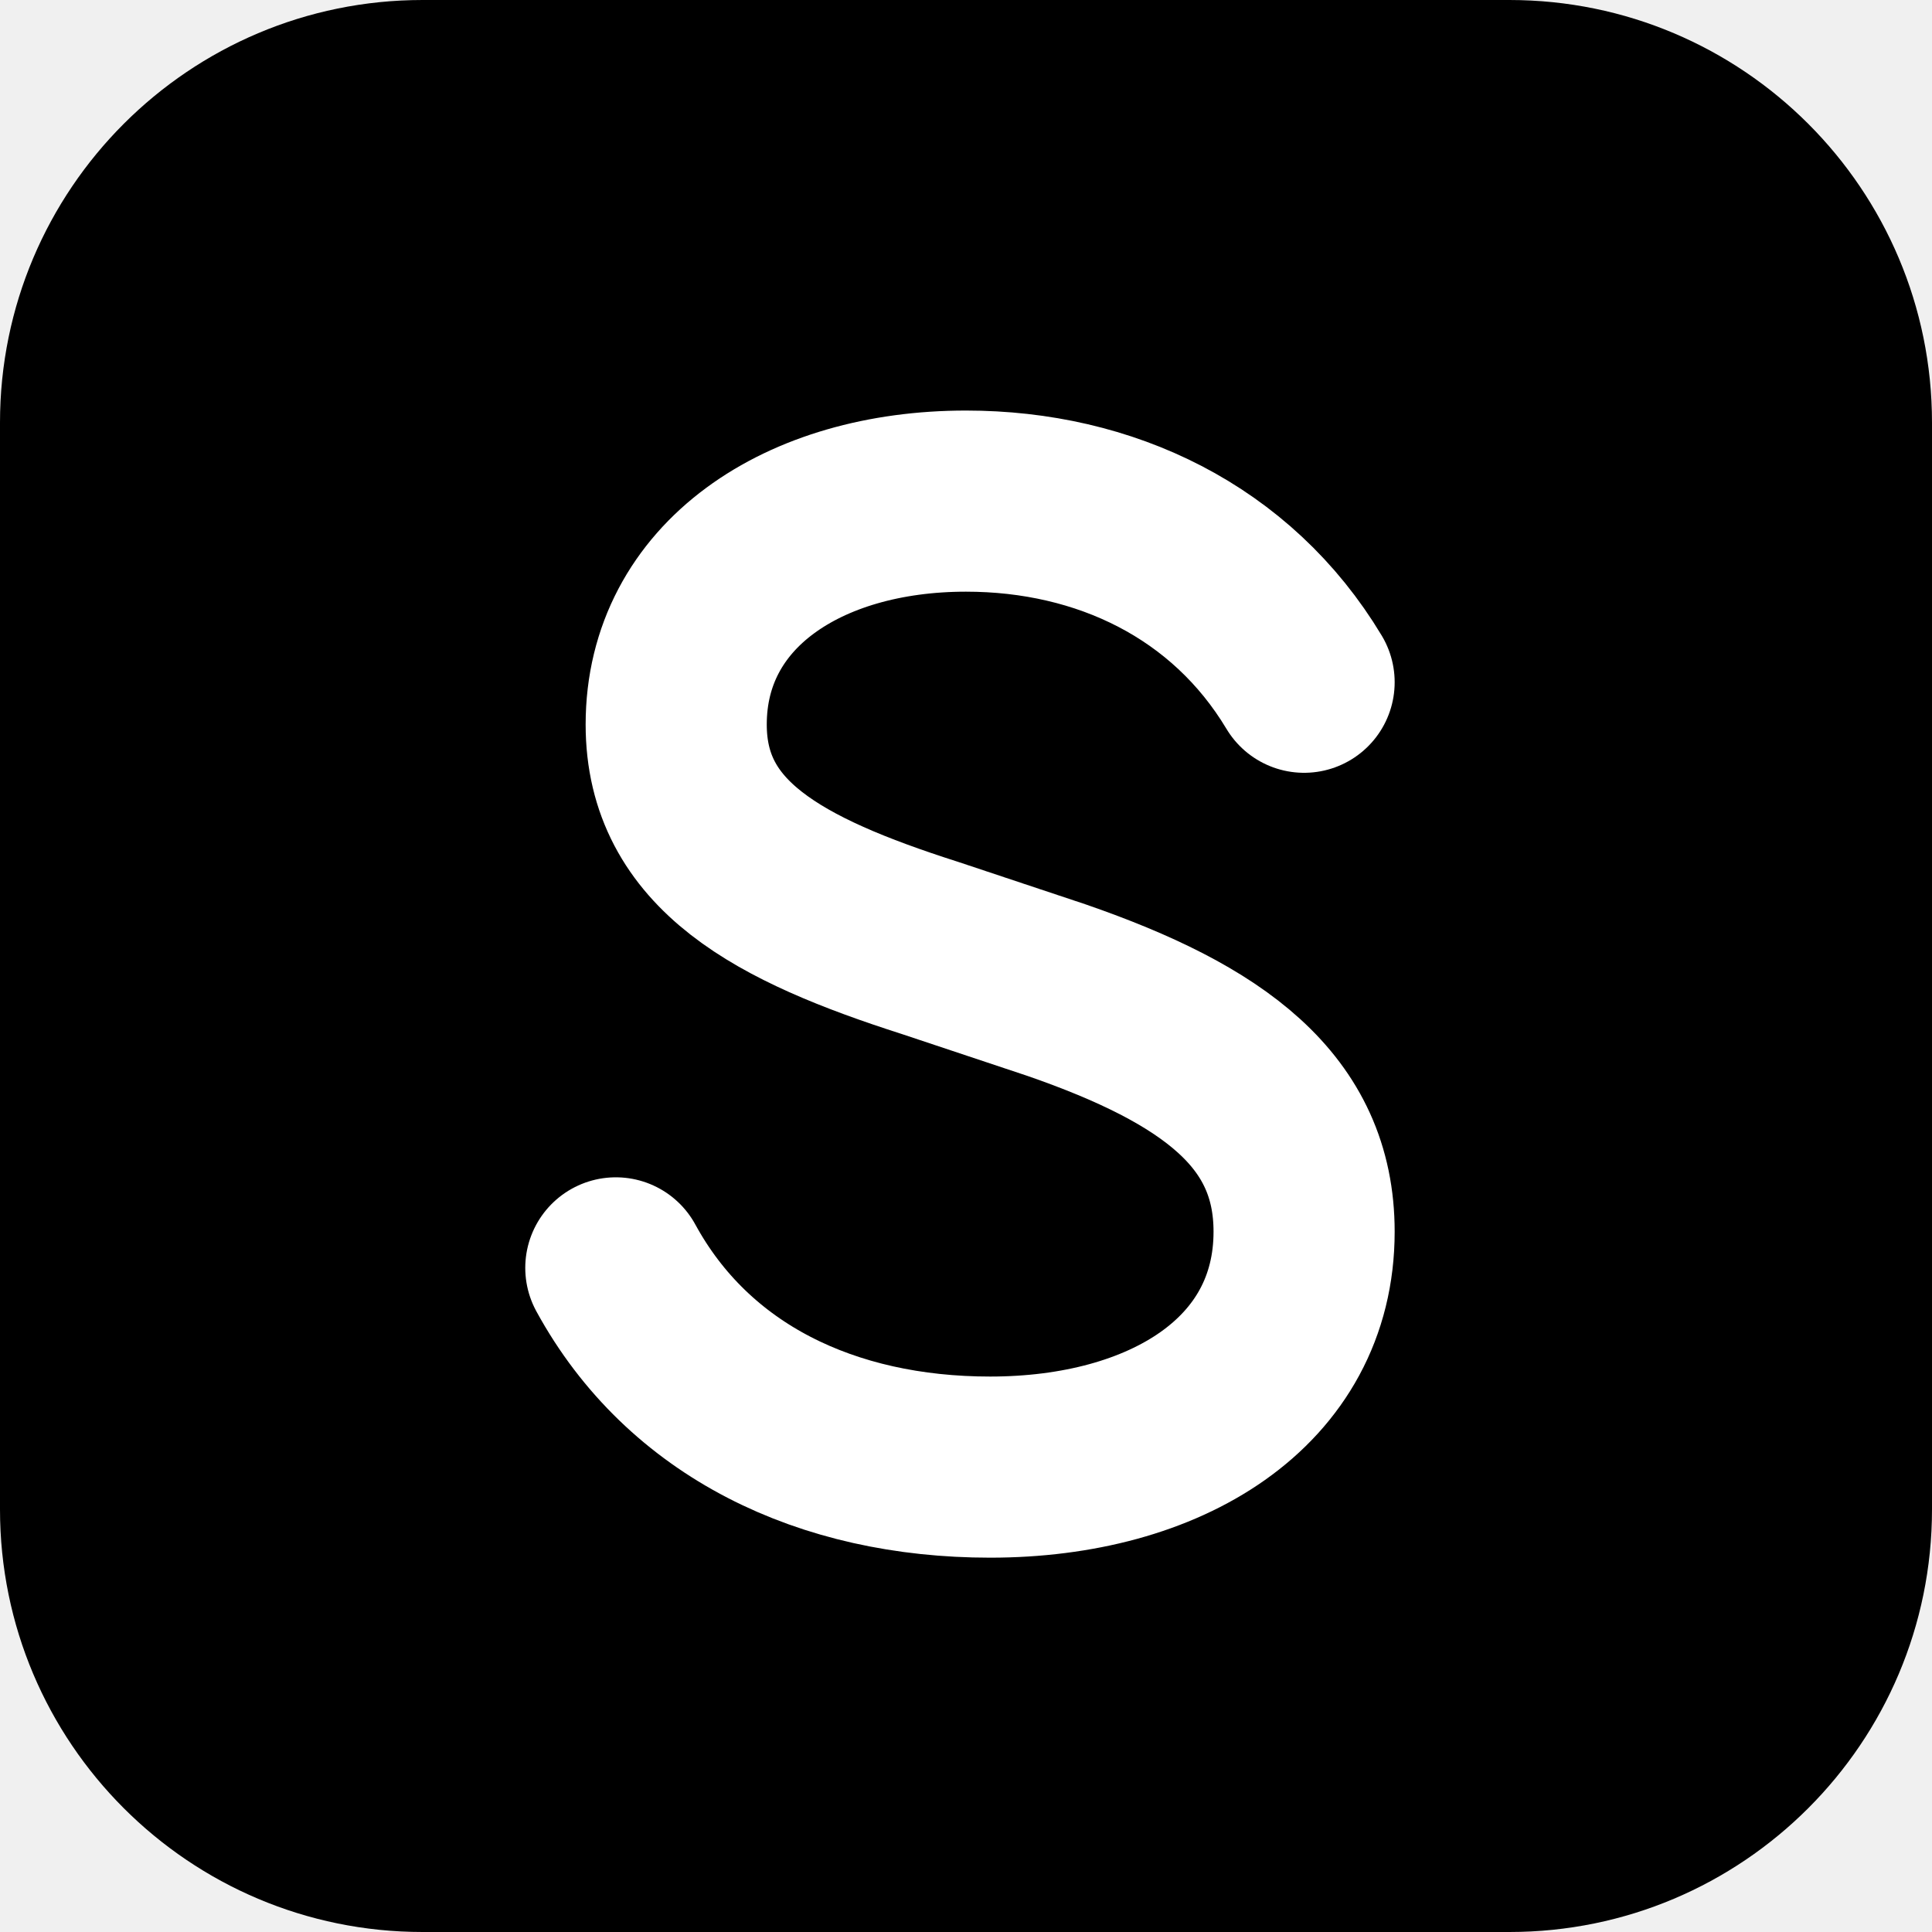
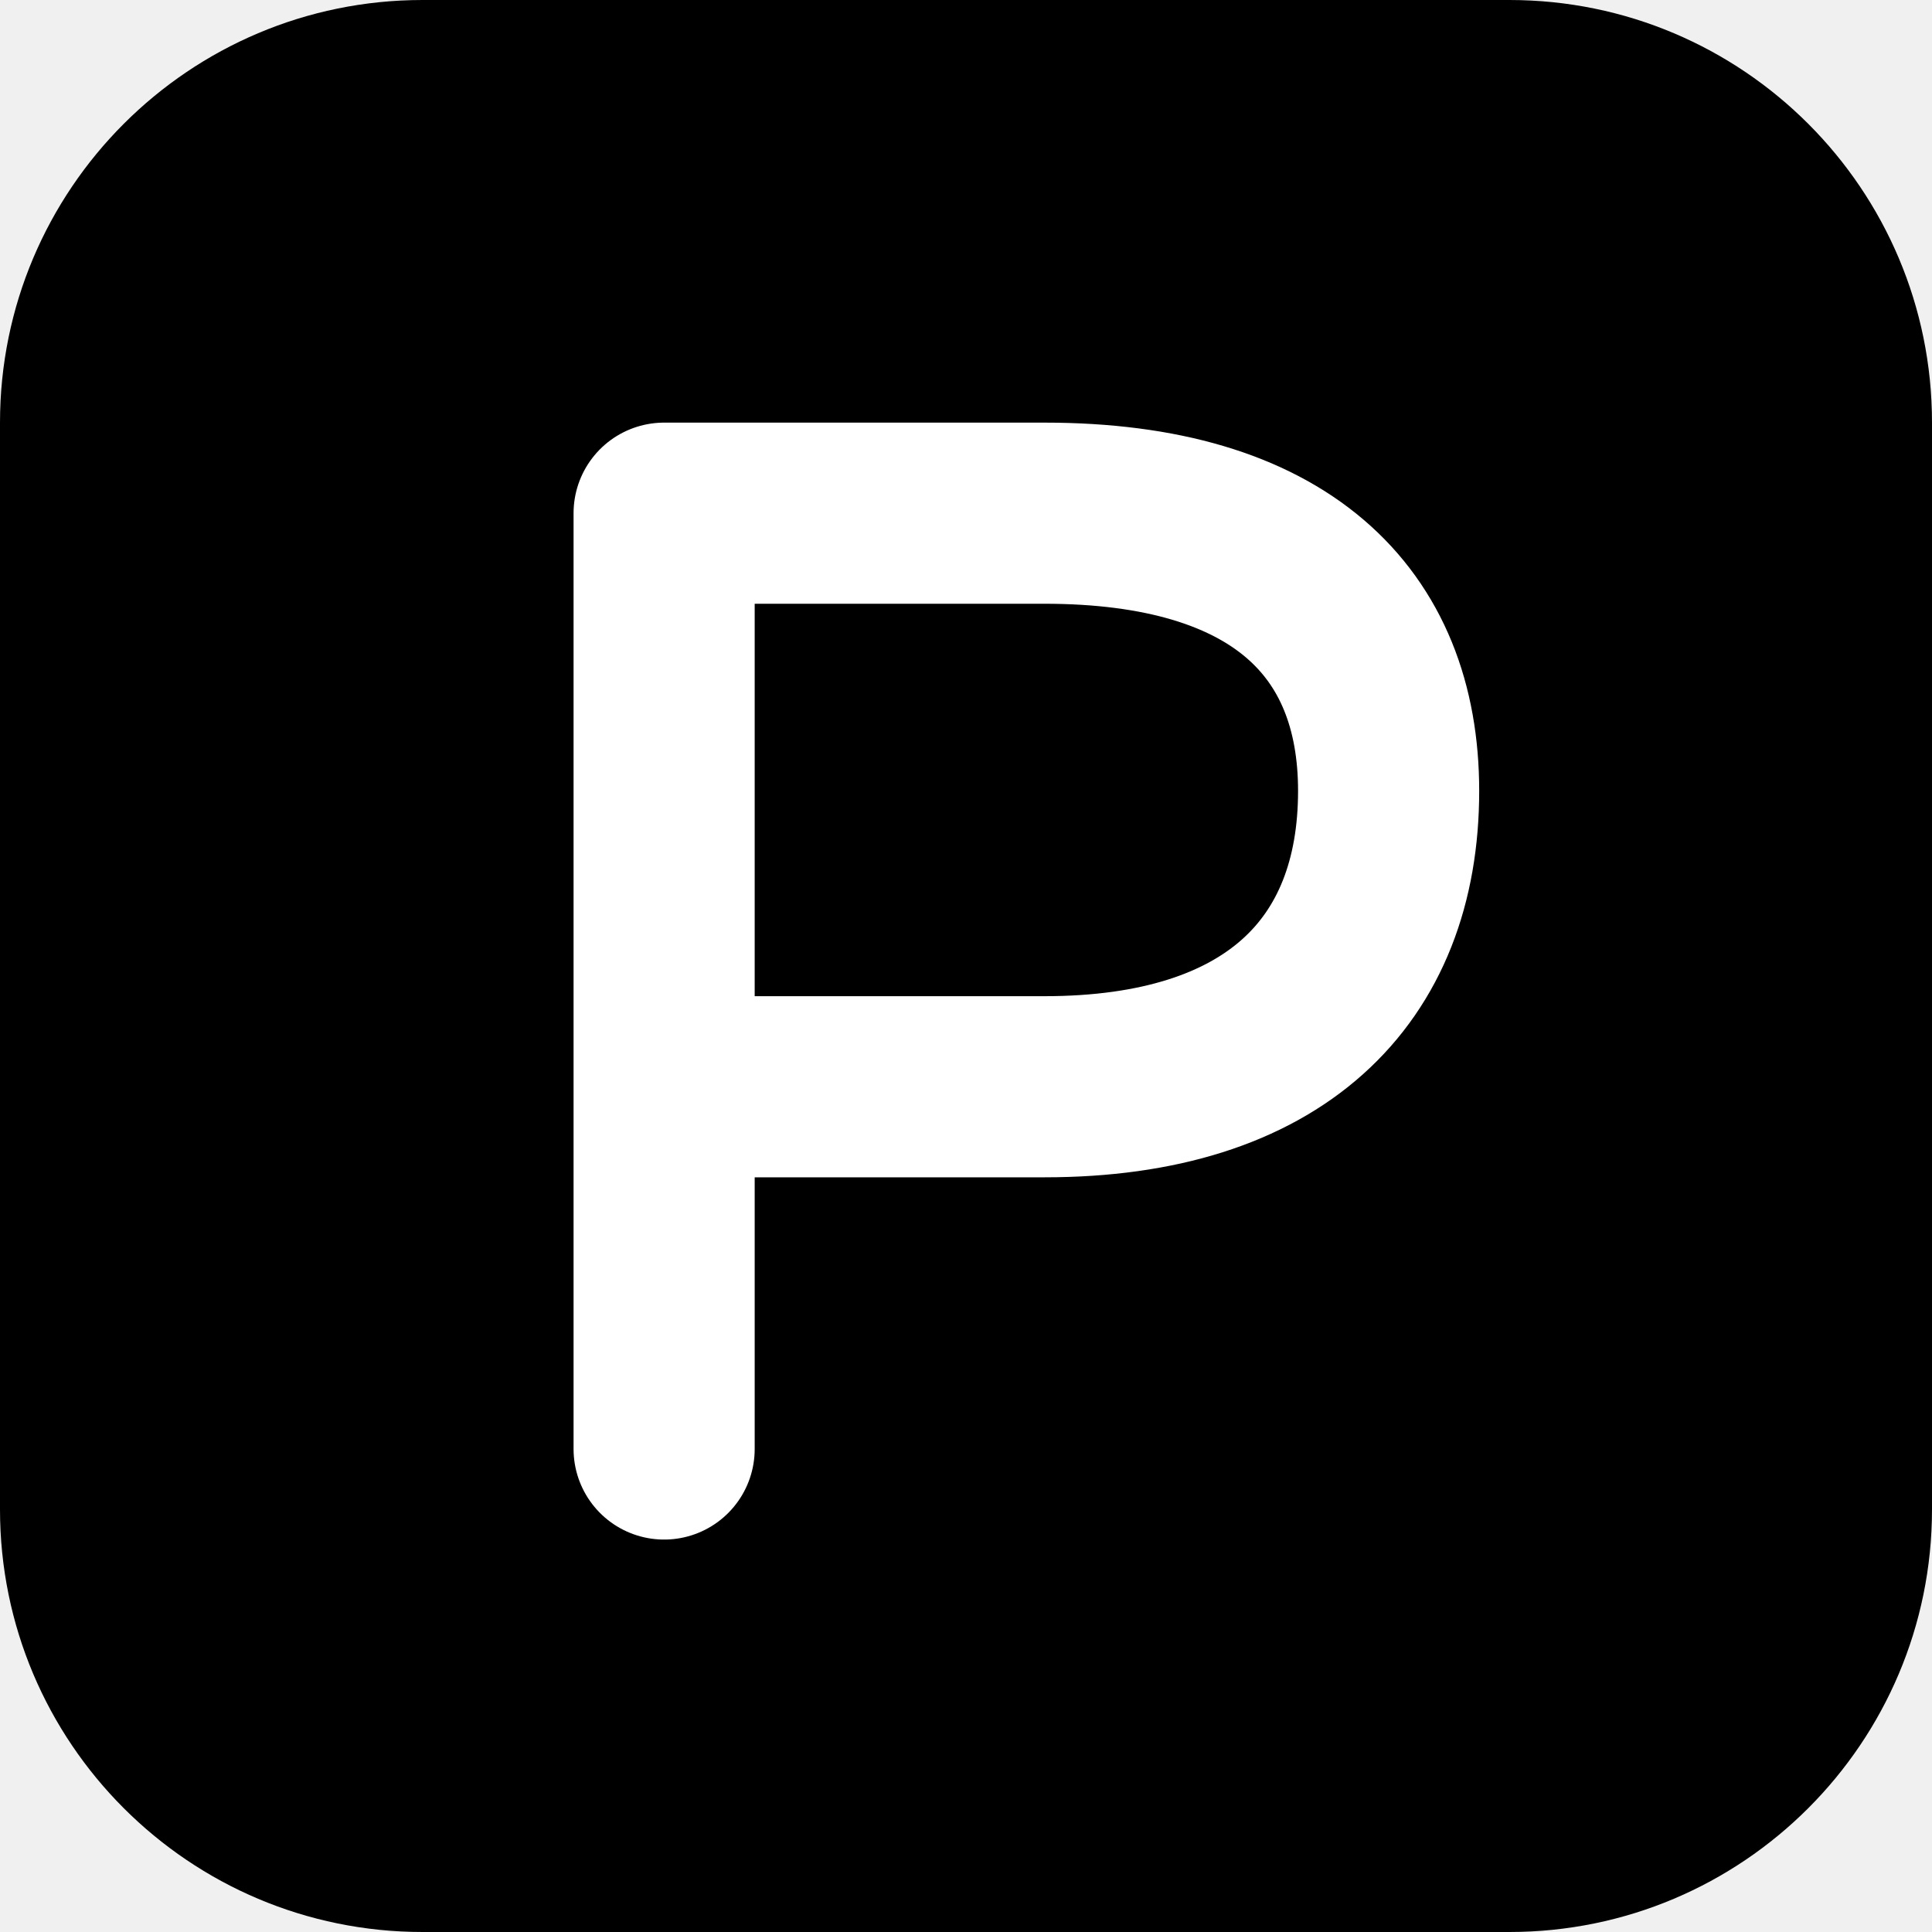
- <svg xmlns="http://www.w3.org/2000/svg" viewBox="0 0 32 32" role="img" aria-label="Scribe">
+ <svg xmlns="http://www.w3.org/2000/svg" viewBox="0 0 32 32" role="img" aria-label="Prims">
  <rect width="32" height="32" rx="7" fill="#000000" />
-   <path d="M21.6 11.3        C20.4 9.3 18.3 8.3 16 8.3        C13.3 8.3 11.2 9.7 11.2 12.0        C11.2 14.0 12.9 14.9 15.4 15.7        L17.5 16.4        C20.1 17.3 21.6 18.4 21.6 20.4        C21.6 22.9 19.3 24.3 16.4 24.3        C13.7 24.3 11.4 23.2 10.2 21.0" fill="none" stroke="#ffffff" stroke-width="3" stroke-linecap="round" stroke-linejoin="round" />
+   <path d="M11 24V8.5H17.3C21.2 8.5 23 10.3 23 13.1C23 16.1 21.1 18 17.3 18H11" fill="none" stroke="#ffffff" stroke-width="3" stroke-linecap="round" stroke-linejoin="round" />
</svg>
